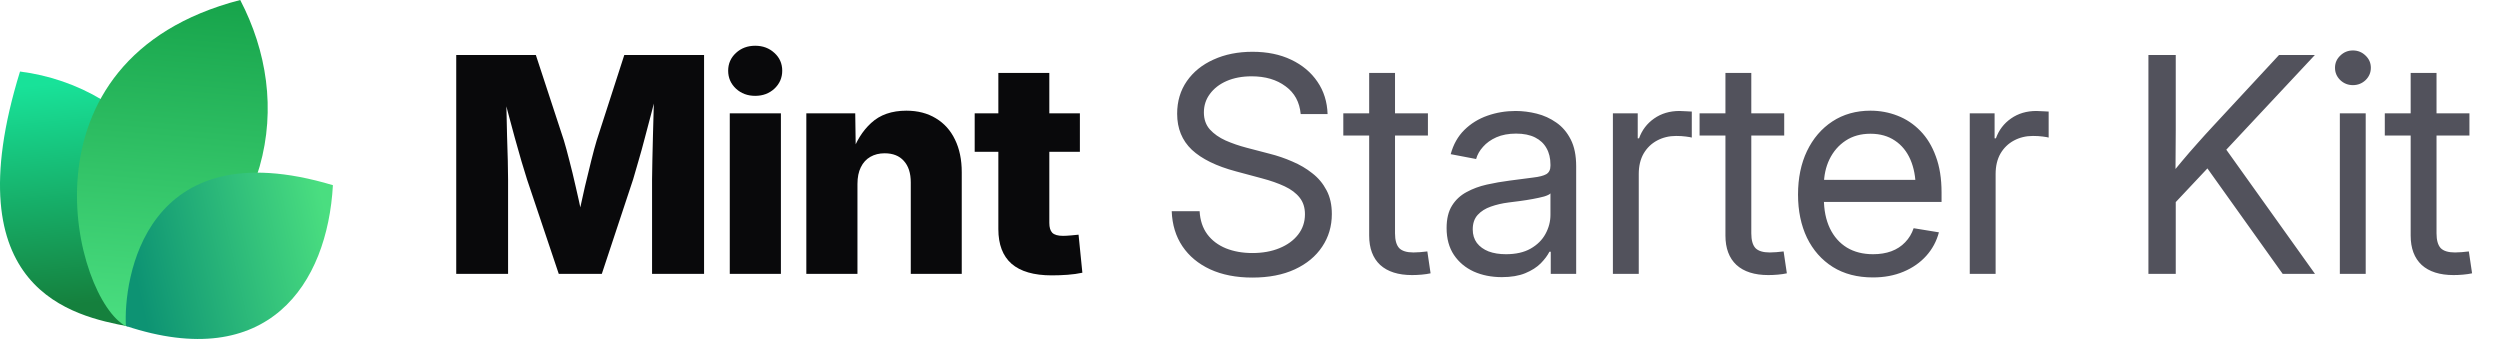
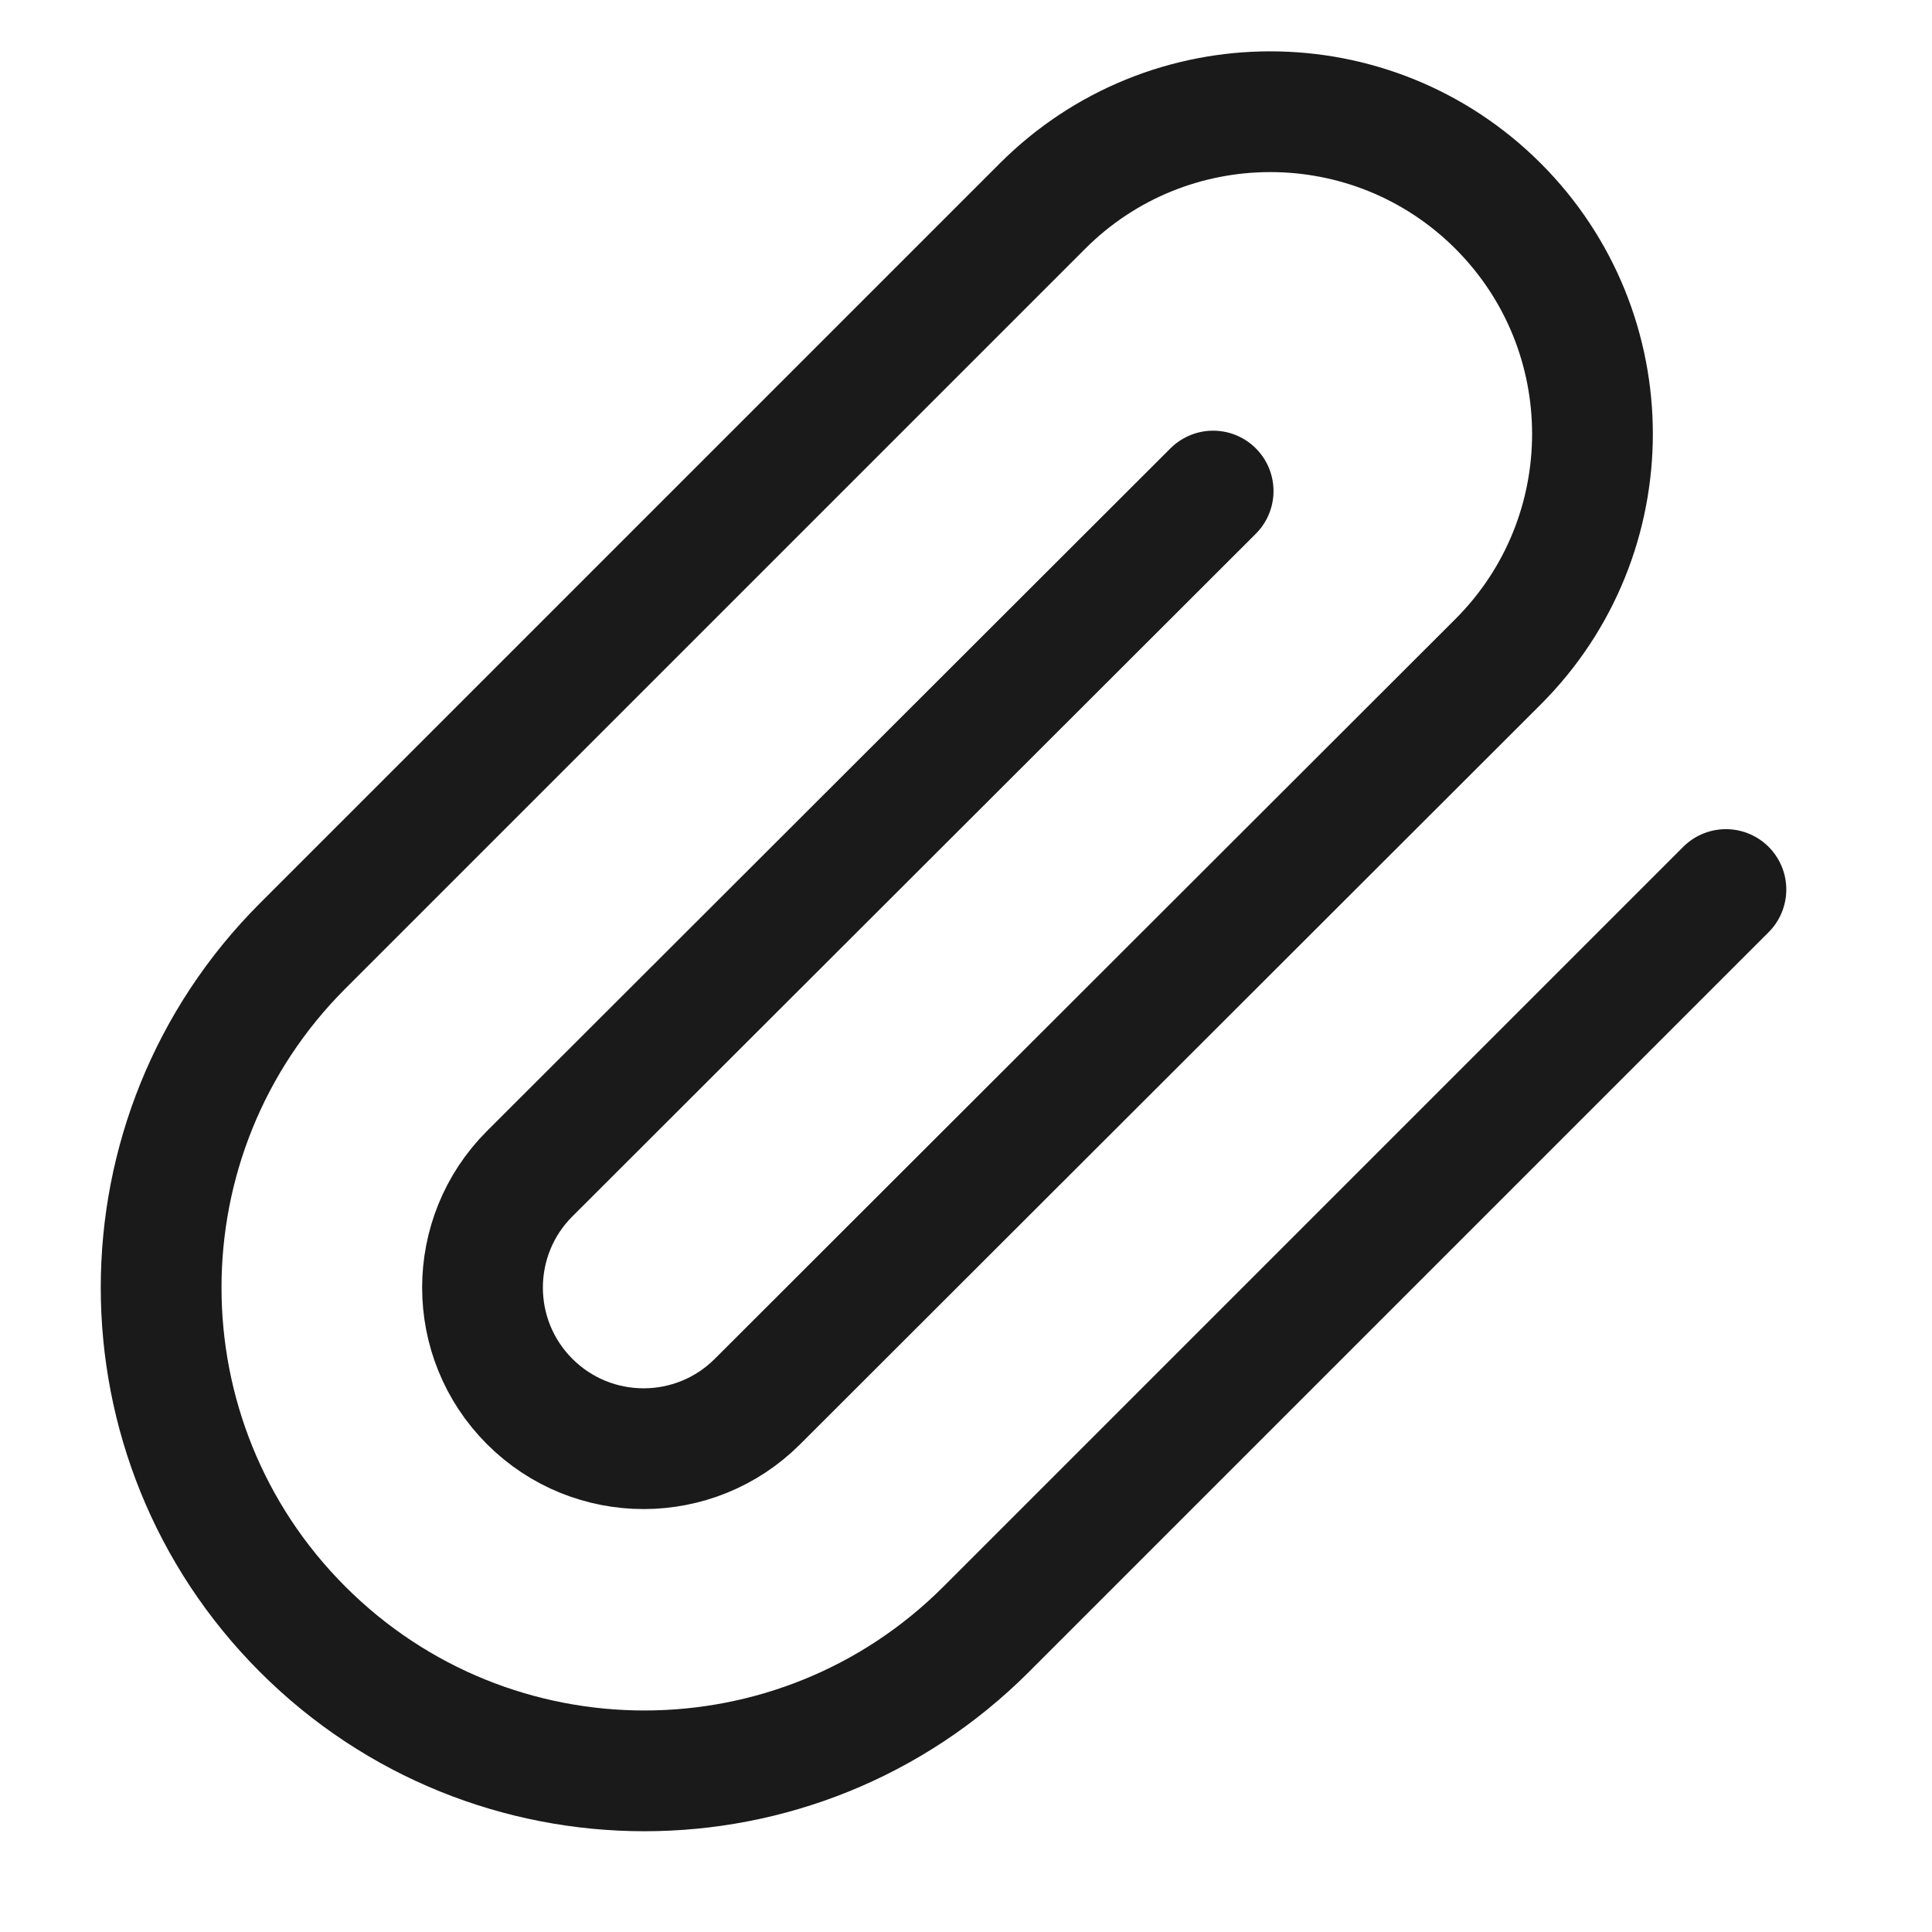
- <svg xmlns="http://www.w3.org/2000/svg" width="177" height="24" viewBox="0 0 177 24" fill="none">
-   <path d="M9.061 23.108C5.268 22.377 -3.391 20.627 1.417 5.064C9.634 6.099 16.973 14.064 9.061 23.108Z" fill="url(#paint0_linear_17557_2020)" />
-   <path d="M8.919 23.094C5.276 21.222 0.784 4.209 17.007 0C20.757 7.193 19.621 16.545 8.919 23.094Z" fill="url(#paint1_linear_17557_2020)" />
-   <path d="M8.914 23.079C8.735 19.882 10.159 9.085 23.57 13.111C23.181 20.123 18.984 26.418 8.914 23.079Z" fill="url(#paint2_linear_17557_2020)" />
-   <path d="M32.301 19.392V3.894H37.938L39.925 9.948C40.036 10.315 40.164 10.787 40.31 11.362C40.462 11.938 40.611 12.552 40.757 13.204C40.91 13.855 41.048 14.483 41.173 15.086C41.305 15.682 41.412 16.192 41.495 16.615H40.695C40.771 16.192 40.871 15.682 40.996 15.086C41.128 14.49 41.267 13.866 41.412 13.214C41.565 12.562 41.714 11.948 41.86 11.373C42.005 10.79 42.133 10.315 42.244 9.948L44.2 3.894H49.848V19.392H46.166V12.704C46.166 12.357 46.173 11.917 46.187 11.383C46.2 10.849 46.214 10.27 46.228 9.646C46.249 9.022 46.266 8.391 46.28 7.753C46.301 7.115 46.311 6.519 46.311 5.964H46.623C46.485 6.561 46.332 7.181 46.166 7.826C45.999 8.471 45.833 9.102 45.666 9.719C45.507 10.336 45.351 10.901 45.198 11.414C45.053 11.928 44.928 12.357 44.824 12.704L42.608 19.392H39.561L37.314 12.704C37.203 12.357 37.072 11.928 36.919 11.414C36.773 10.901 36.614 10.34 36.441 9.729C36.274 9.112 36.104 8.481 35.931 7.836C35.764 7.192 35.608 6.567 35.463 5.964H35.827C35.834 6.512 35.844 7.105 35.858 7.743C35.872 8.374 35.886 9.005 35.9 9.636C35.92 10.26 35.938 10.839 35.952 11.373C35.965 11.907 35.972 12.351 35.972 12.704V19.392H32.301ZM51.668 19.392V8.024H55.288V19.392H51.668ZM53.468 6.786C52.927 6.786 52.473 6.616 52.105 6.276C51.738 5.93 51.554 5.507 51.554 5.007C51.554 4.508 51.738 4.088 52.105 3.749C52.473 3.409 52.927 3.239 53.468 3.239C54.009 3.239 54.463 3.409 54.83 3.749C55.198 4.082 55.382 4.501 55.382 5.007C55.382 5.507 55.198 5.93 54.83 6.276C54.463 6.616 54.009 6.786 53.468 6.786ZM60.708 13.027V19.392H57.088V8.024H60.551L60.593 10.967H60.281C60.593 10.024 61.061 9.268 61.685 8.7C62.309 8.124 63.138 7.836 64.171 7.836C64.975 7.836 65.672 8.017 66.262 8.377C66.851 8.731 67.302 9.234 67.614 9.885C67.933 10.537 68.092 11.307 68.092 12.194V19.392H64.483V12.912C64.483 12.26 64.32 11.754 63.994 11.394C63.675 11.033 63.221 10.853 62.632 10.853C62.25 10.853 61.914 10.936 61.623 11.102C61.332 11.269 61.106 11.515 60.947 11.841C60.787 12.16 60.708 12.555 60.708 13.027ZM76.456 8.024V10.749H69.008V8.024H76.456ZM70.683 5.163H74.292V15.783C74.292 16.102 74.361 16.334 74.5 16.48C74.646 16.625 74.899 16.698 75.259 16.698C75.405 16.698 75.596 16.688 75.831 16.667C76.074 16.646 76.251 16.629 76.362 16.615L76.632 19.309C76.313 19.378 75.963 19.427 75.582 19.455C75.207 19.482 74.836 19.496 74.469 19.496C73.2 19.496 72.25 19.222 71.619 18.674C70.995 18.127 70.683 17.308 70.683 16.22V5.163Z" fill="#09090B" />
-   <path d="M88.667 19.652C87.523 19.652 86.528 19.458 85.682 19.07C84.843 18.681 84.188 18.137 83.716 17.437C83.245 16.736 82.992 15.908 82.957 14.951H84.933C84.968 15.596 85.148 16.14 85.474 16.584C85.8 17.021 86.24 17.354 86.795 17.582C87.35 17.804 87.974 17.915 88.667 17.915C89.388 17.915 90.026 17.801 90.581 17.572C91.143 17.343 91.583 17.024 91.902 16.615C92.228 16.199 92.391 15.717 92.391 15.169C92.391 14.698 92.266 14.306 92.017 13.994C91.767 13.675 91.413 13.408 90.956 13.193C90.498 12.978 89.954 12.787 89.323 12.621L87.502 12.132C86.123 11.765 85.082 11.255 84.382 10.603C83.689 9.944 83.342 9.095 83.342 8.055C83.342 7.174 83.571 6.404 84.028 5.746C84.486 5.087 85.117 4.577 85.921 4.217C86.726 3.849 87.645 3.666 88.678 3.666C89.718 3.666 90.63 3.853 91.413 4.227C92.204 4.602 92.824 5.122 93.275 5.787C93.726 6.446 93.965 7.209 93.993 8.076H92.089C92.013 7.23 91.656 6.574 91.018 6.11C90.387 5.638 89.586 5.403 88.615 5.403C87.95 5.403 87.36 5.513 86.847 5.735C86.341 5.957 85.946 6.262 85.661 6.651C85.377 7.032 85.235 7.469 85.235 7.961C85.235 8.447 85.377 8.849 85.661 9.168C85.946 9.48 86.317 9.74 86.774 9.948C87.232 10.149 87.724 10.319 88.251 10.457L89.884 10.884C90.439 11.023 90.977 11.206 91.496 11.435C92.023 11.657 92.495 11.934 92.911 12.267C93.334 12.593 93.67 12.995 93.92 13.474C94.17 13.945 94.294 14.504 94.294 15.149C94.294 16.015 94.066 16.788 93.608 17.468C93.157 18.148 92.512 18.681 91.673 19.07C90.834 19.458 89.832 19.652 88.667 19.652ZM101.097 8.024V9.594H95.106V8.024H101.097ZM96.937 5.163H98.767V16.521C98.767 17 98.865 17.347 99.059 17.562C99.26 17.77 99.6 17.874 100.078 17.874C100.21 17.874 100.366 17.867 100.546 17.853C100.733 17.832 100.903 17.815 101.056 17.801L101.285 19.351C101.097 19.392 100.886 19.423 100.65 19.444C100.414 19.465 100.189 19.475 99.974 19.475C98.996 19.475 98.244 19.236 97.717 18.758C97.197 18.272 96.937 17.579 96.937 16.677V5.163ZM106.33 19.621C105.595 19.621 104.932 19.489 104.343 19.226C103.754 18.955 103.285 18.564 102.939 18.05C102.592 17.53 102.419 16.896 102.419 16.147C102.419 15.495 102.547 14.965 102.804 14.556C103.06 14.146 103.403 13.828 103.833 13.599C104.263 13.363 104.742 13.186 105.269 13.068C105.796 12.95 106.333 12.857 106.881 12.787C107.574 12.69 108.132 12.617 108.555 12.569C108.978 12.52 109.287 12.441 109.481 12.33C109.675 12.212 109.772 12.014 109.772 11.737V11.654C109.772 11.203 109.679 10.815 109.492 10.489C109.311 10.163 109.041 9.91 108.68 9.729C108.32 9.549 107.872 9.459 107.338 9.459C106.805 9.459 106.34 9.546 105.945 9.719C105.556 9.892 105.241 10.118 104.998 10.395C104.755 10.665 104.593 10.953 104.509 11.258L102.71 10.915C102.897 10.222 103.22 9.65 103.677 9.199C104.135 8.748 104.679 8.412 105.31 8.19C105.941 7.968 106.607 7.857 107.307 7.857C107.8 7.857 108.295 7.92 108.795 8.044C109.301 8.169 109.765 8.381 110.188 8.679C110.611 8.97 110.951 9.369 111.208 9.875C111.464 10.374 111.593 11.005 111.593 11.768V19.392H109.793V17.822H109.7C109.568 18.085 109.363 18.359 109.086 18.643C108.809 18.921 108.444 19.153 107.994 19.34C107.543 19.527 106.988 19.621 106.33 19.621ZM106.621 17.998C107.321 17.998 107.904 17.867 108.368 17.603C108.84 17.333 109.19 16.986 109.419 16.563C109.654 16.133 109.772 15.682 109.772 15.211V13.692C109.703 13.769 109.554 13.841 109.325 13.911C109.096 13.973 108.829 14.032 108.524 14.088C108.226 14.143 107.921 14.192 107.609 14.233C107.304 14.275 107.033 14.309 106.798 14.337C106.354 14.393 105.938 14.49 105.549 14.628C105.168 14.76 104.86 14.954 104.624 15.211C104.388 15.467 104.27 15.811 104.27 16.241C104.27 16.615 104.367 16.934 104.561 17.198C104.762 17.461 105.04 17.662 105.393 17.801C105.747 17.933 106.156 17.998 106.621 17.998ZM114.193 19.392V8.024H115.951V9.792H116.045C116.253 9.209 116.61 8.741 117.116 8.388C117.622 8.034 118.219 7.857 118.905 7.857C119.058 7.857 119.217 7.864 119.384 7.878C119.55 7.885 119.682 7.892 119.779 7.899V9.74C119.716 9.719 119.578 9.695 119.363 9.667C119.155 9.639 118.922 9.625 118.666 9.625C118.174 9.625 117.726 9.733 117.324 9.948C116.922 10.163 116.603 10.471 116.367 10.874C116.138 11.276 116.024 11.758 116.024 12.319V19.392H114.193ZM126.322 8.024V9.594H120.33V8.024H126.322ZM122.161 5.163H123.992V16.521C123.992 17 124.089 17.347 124.283 17.562C124.484 17.77 124.824 17.874 125.302 17.874C125.434 17.874 125.59 17.867 125.77 17.853C125.958 17.832 126.127 17.815 126.28 17.801L126.509 19.351C126.322 19.392 126.11 19.423 125.874 19.444C125.639 19.465 125.413 19.475 125.198 19.475C124.221 19.475 123.468 19.236 122.941 18.758C122.421 18.272 122.161 17.579 122.161 16.677V5.163ZM132.604 19.642C131.502 19.642 130.555 19.396 129.765 18.903C128.974 18.404 128.364 17.714 127.934 16.834C127.511 15.946 127.3 14.927 127.3 13.775C127.3 12.611 127.511 11.584 127.934 10.697C128.364 9.802 128.964 9.102 129.734 8.596C130.51 8.089 131.408 7.836 132.428 7.836C133.1 7.836 133.738 7.954 134.341 8.19C134.952 8.426 135.489 8.783 135.954 9.261C136.425 9.74 136.793 10.343 137.056 11.071C137.327 11.792 137.462 12.645 137.462 13.63V14.296H128.433V12.735H136.463L135.631 13.297C135.631 12.541 135.506 11.876 135.257 11.3C135.007 10.725 134.643 10.277 134.165 9.958C133.686 9.632 133.107 9.469 132.428 9.469C131.748 9.469 131.162 9.632 130.67 9.958C130.177 10.284 129.796 10.725 129.526 11.279C129.262 11.827 129.13 12.441 129.13 13.12V14.046C129.13 14.864 129.273 15.572 129.557 16.168C129.841 16.757 130.243 17.211 130.763 17.53C131.283 17.842 131.901 17.998 132.615 17.998C133.093 17.998 133.523 17.929 133.905 17.79C134.293 17.645 134.619 17.433 134.882 17.156C135.153 16.879 135.354 16.546 135.486 16.157L137.275 16.449C137.108 17.08 136.81 17.634 136.38 18.113C135.95 18.591 135.413 18.966 134.768 19.236C134.123 19.507 133.402 19.642 132.604 19.642ZM139.459 19.392V8.024H141.217V9.792H141.311C141.519 9.209 141.876 8.741 142.382 8.388C142.888 8.034 143.485 7.857 144.171 7.857C144.324 7.857 144.483 7.864 144.649 7.878C144.816 7.885 144.948 7.892 145.045 7.899V9.74C144.982 9.719 144.844 9.695 144.629 9.667C144.421 9.639 144.188 9.625 143.932 9.625C143.439 9.625 142.992 9.733 142.59 9.948C142.188 10.163 141.869 10.471 141.633 10.874C141.404 11.276 141.29 11.758 141.29 12.319V19.392H139.459ZM153.429 14.961V12.715C153.783 12.257 154.136 11.82 154.49 11.404C154.844 10.981 155.204 10.565 155.572 10.156C155.939 9.74 156.314 9.327 156.695 8.918L161.355 3.894H163.893L157.277 10.967H157.184L153.429 14.961ZM152.108 19.392V3.894H154.043V9.241L154.022 12.559L154.043 13.505V19.392H152.108ZM161.615 19.392L155.967 11.477L157.173 9.969L163.903 19.392H161.615ZM165.661 19.392V8.024H167.492V19.392H165.661ZM166.587 6.027C166.24 6.027 165.942 5.909 165.692 5.673C165.443 5.43 165.318 5.139 165.318 4.799C165.318 4.459 165.443 4.172 165.692 3.936C165.942 3.693 166.24 3.572 166.587 3.572C166.934 3.572 167.232 3.693 167.482 3.936C167.731 4.172 167.856 4.459 167.856 4.799C167.856 5.139 167.731 5.43 167.482 5.673C167.232 5.909 166.934 6.027 166.587 6.027ZM174.836 8.024V9.594H168.844V8.024H174.836ZM170.675 5.163H172.506V16.521C172.506 17 172.603 17.347 172.797 17.562C172.998 17.77 173.338 17.874 173.816 17.874C173.948 17.874 174.104 17.867 174.284 17.853C174.472 17.832 174.641 17.815 174.794 17.801L175.023 19.351C174.836 19.392 174.624 19.423 174.388 19.444C174.153 19.465 173.927 19.475 173.712 19.475C172.735 19.475 171.982 19.236 171.455 18.758C170.935 18.272 170.675 17.579 170.675 16.677V5.163Z" fill="#52525C" />
-   <defs>
-     <linearGradient id="paint0_linear_17557_2020" x1="3.776" y1="5.916" x2="5.232" y2="21.559" gradientUnits="userSpaceOnUse">
-       <stop stop-color="#18E299" />
-       <stop offset="1" stop-color="#15803D" />
-     </linearGradient>
-     <linearGradient id="paint1_linear_17557_2020" x1="12.171" y1="-0.718" x2="10.19" y2="22.983" gradientUnits="userSpaceOnUse">
-       <stop stop-color="#16A34A" />
-       <stop offset="1" stop-color="#4ADE80" />
-     </linearGradient>
-     <linearGradient id="paint2_linear_17557_2020" x1="23.133" y1="15.353" x2="9.338" y2="18.52" gradientUnits="userSpaceOnUse">
-       <stop stop-color="#4ADE80" />
-       <stop offset="1" stop-color="#0D9373" />
-     </linearGradient>
-   </defs>
+ <svg xmlns="http://www.w3.org/2000/svg" width="24" height="24" viewBox="0 0 24 24" fill="none" aria-hidden="true">
+   <path d="M21.44 11.05l-9.19 9.19a6 6 0 0 1-8.49-8.49l9.19-9.19a4 4 0 0 1 5.66 5.66l-9.2 9.19a2 2 0 0 1-2.83-2.83l8.49-8.48" stroke="#1a1a1a" stroke-width="1.5" stroke-linecap="round" stroke-linejoin="round" />
</svg>
